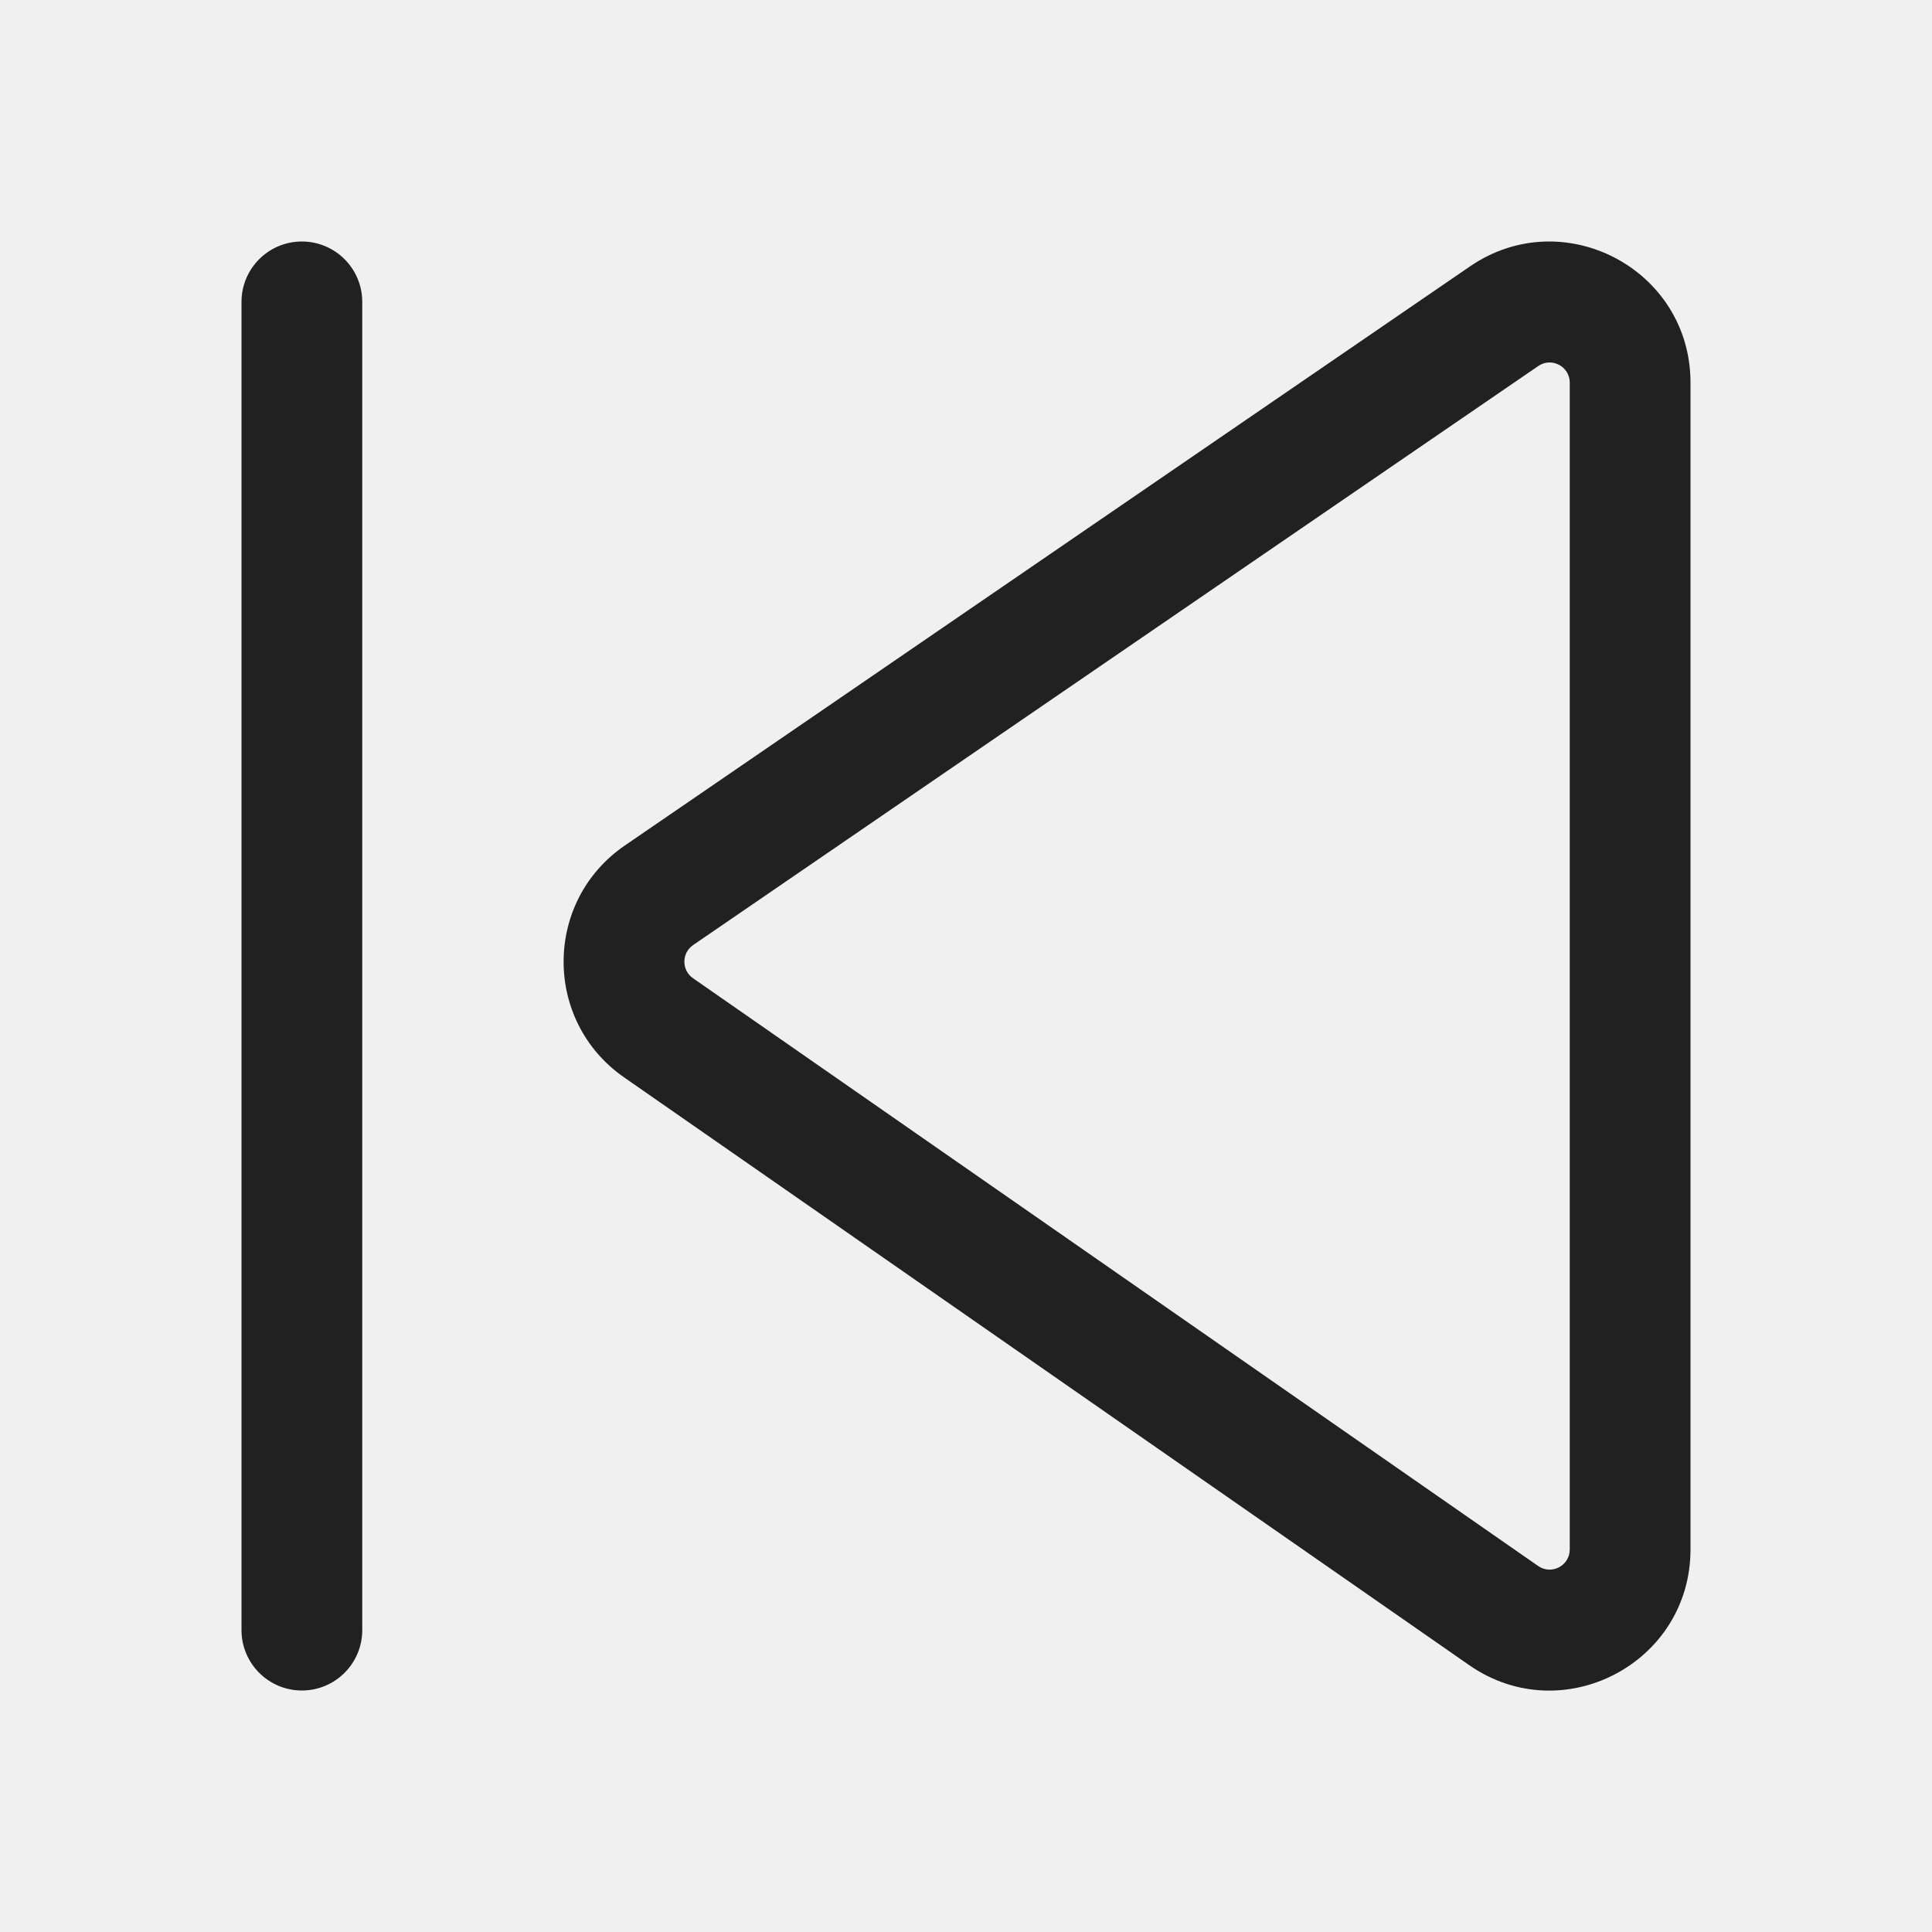
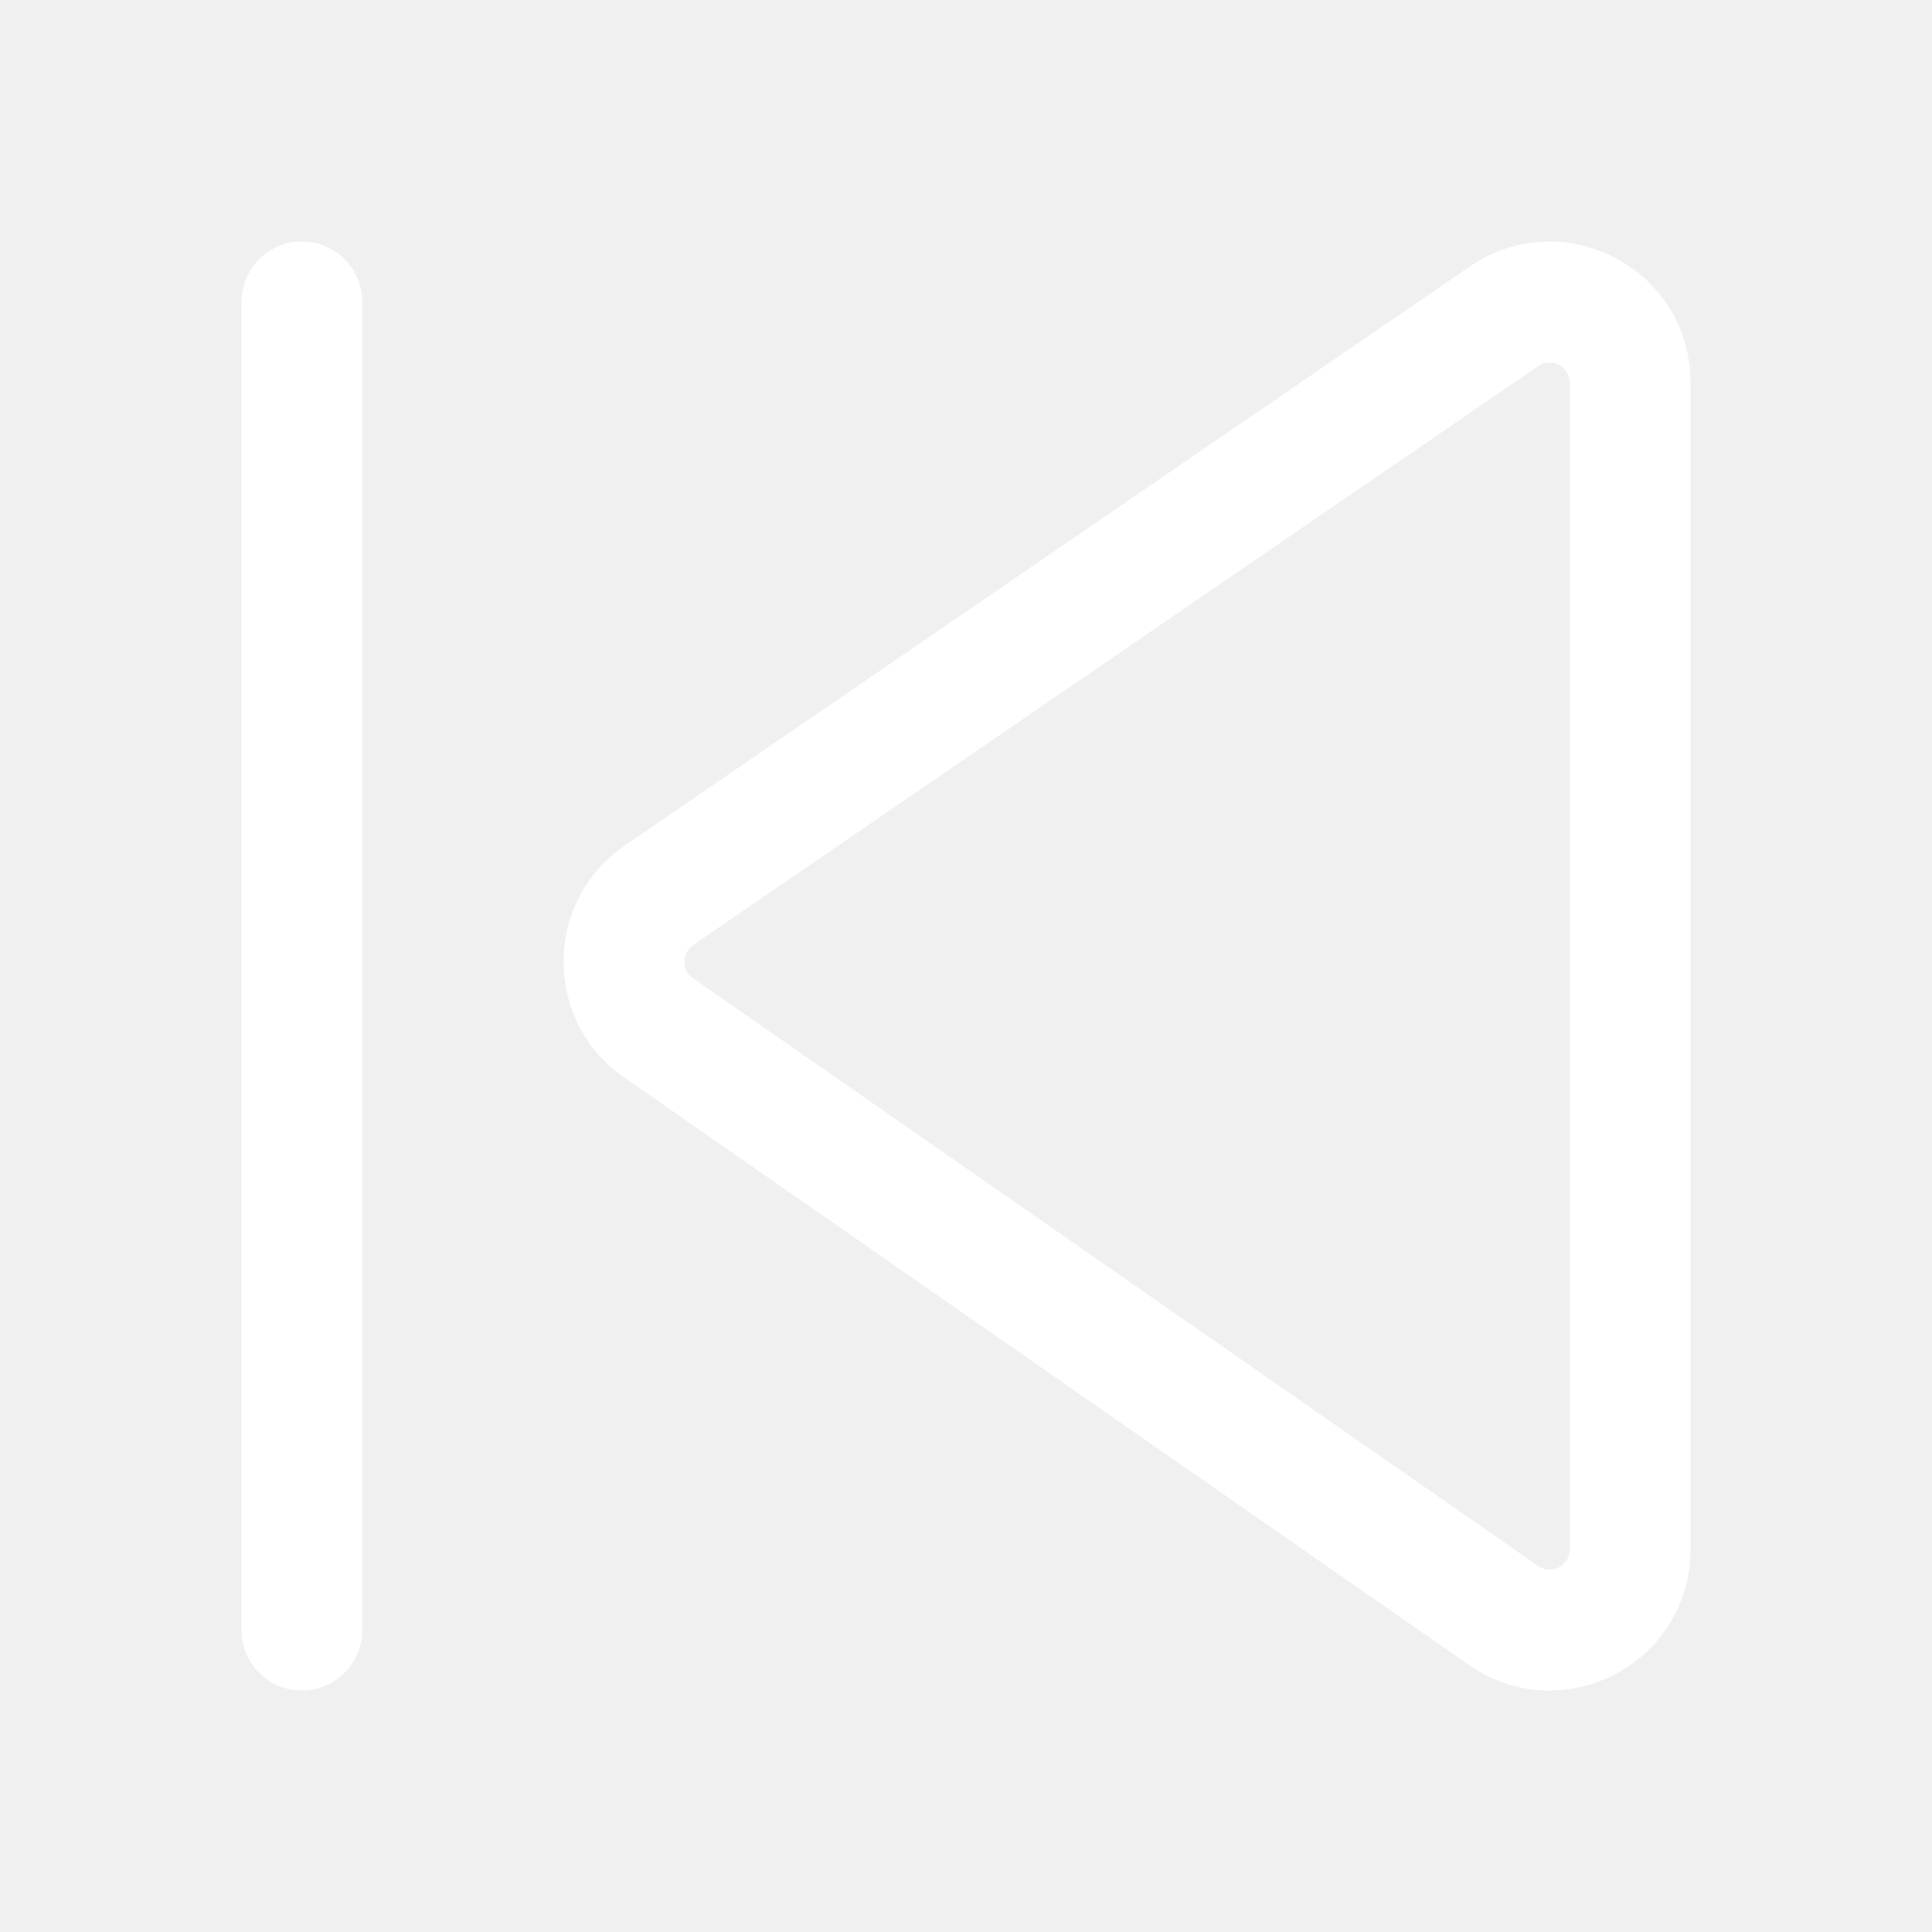
<svg xmlns="http://www.w3.org/2000/svg" width="24" height="24" viewBox="0 0 24 24" fill="none">
-   <path d="M21 4.753C21 3.345 19.422 2.514 18.261 3.309L7.762 10.503C6.752 11.195 6.747 12.684 7.752 13.383L18.251 20.685C19.411 21.492 21 20.661 21 19.248V4.753ZM19.109 4.547C19.274 4.433 19.5 4.552 19.5 4.753V19.248C19.5 19.45 19.273 19.569 19.107 19.453L8.609 12.152C8.465 12.052 8.466 11.839 8.61 11.74L19.109 4.547ZM3 3.75C3 3.336 3.336 3 3.75 3C4.164 3 4.5 3.336 4.5 3.75V20.25C4.5 20.664 4.164 21 3.75 21C3.336 21 3 20.664 3 20.25V3.75Z" fill="#212121" />
+   <path d="M21 4.753C21 3.345 19.422 2.514 18.261 3.309L7.762 10.503C6.752 11.195 6.747 12.684 7.752 13.383L18.251 20.685C19.411 21.492 21 20.661 21 19.248V4.753ZM19.109 4.547C19.274 4.433 19.5 4.552 19.5 4.753V19.248C19.5 19.45 19.273 19.569 19.107 19.453L8.609 12.152C8.465 12.052 8.466 11.839 8.61 11.74L19.109 4.547ZM3 3.75C3 3.336 3.336 3 3.75 3C4.164 3 4.5 3.336 4.5 3.75V20.25C4.5 20.664 4.164 21 3.75 21C3.336 21 3 20.664 3 20.25V3.75Z" fill="#FFFFFF" />
</svg>
